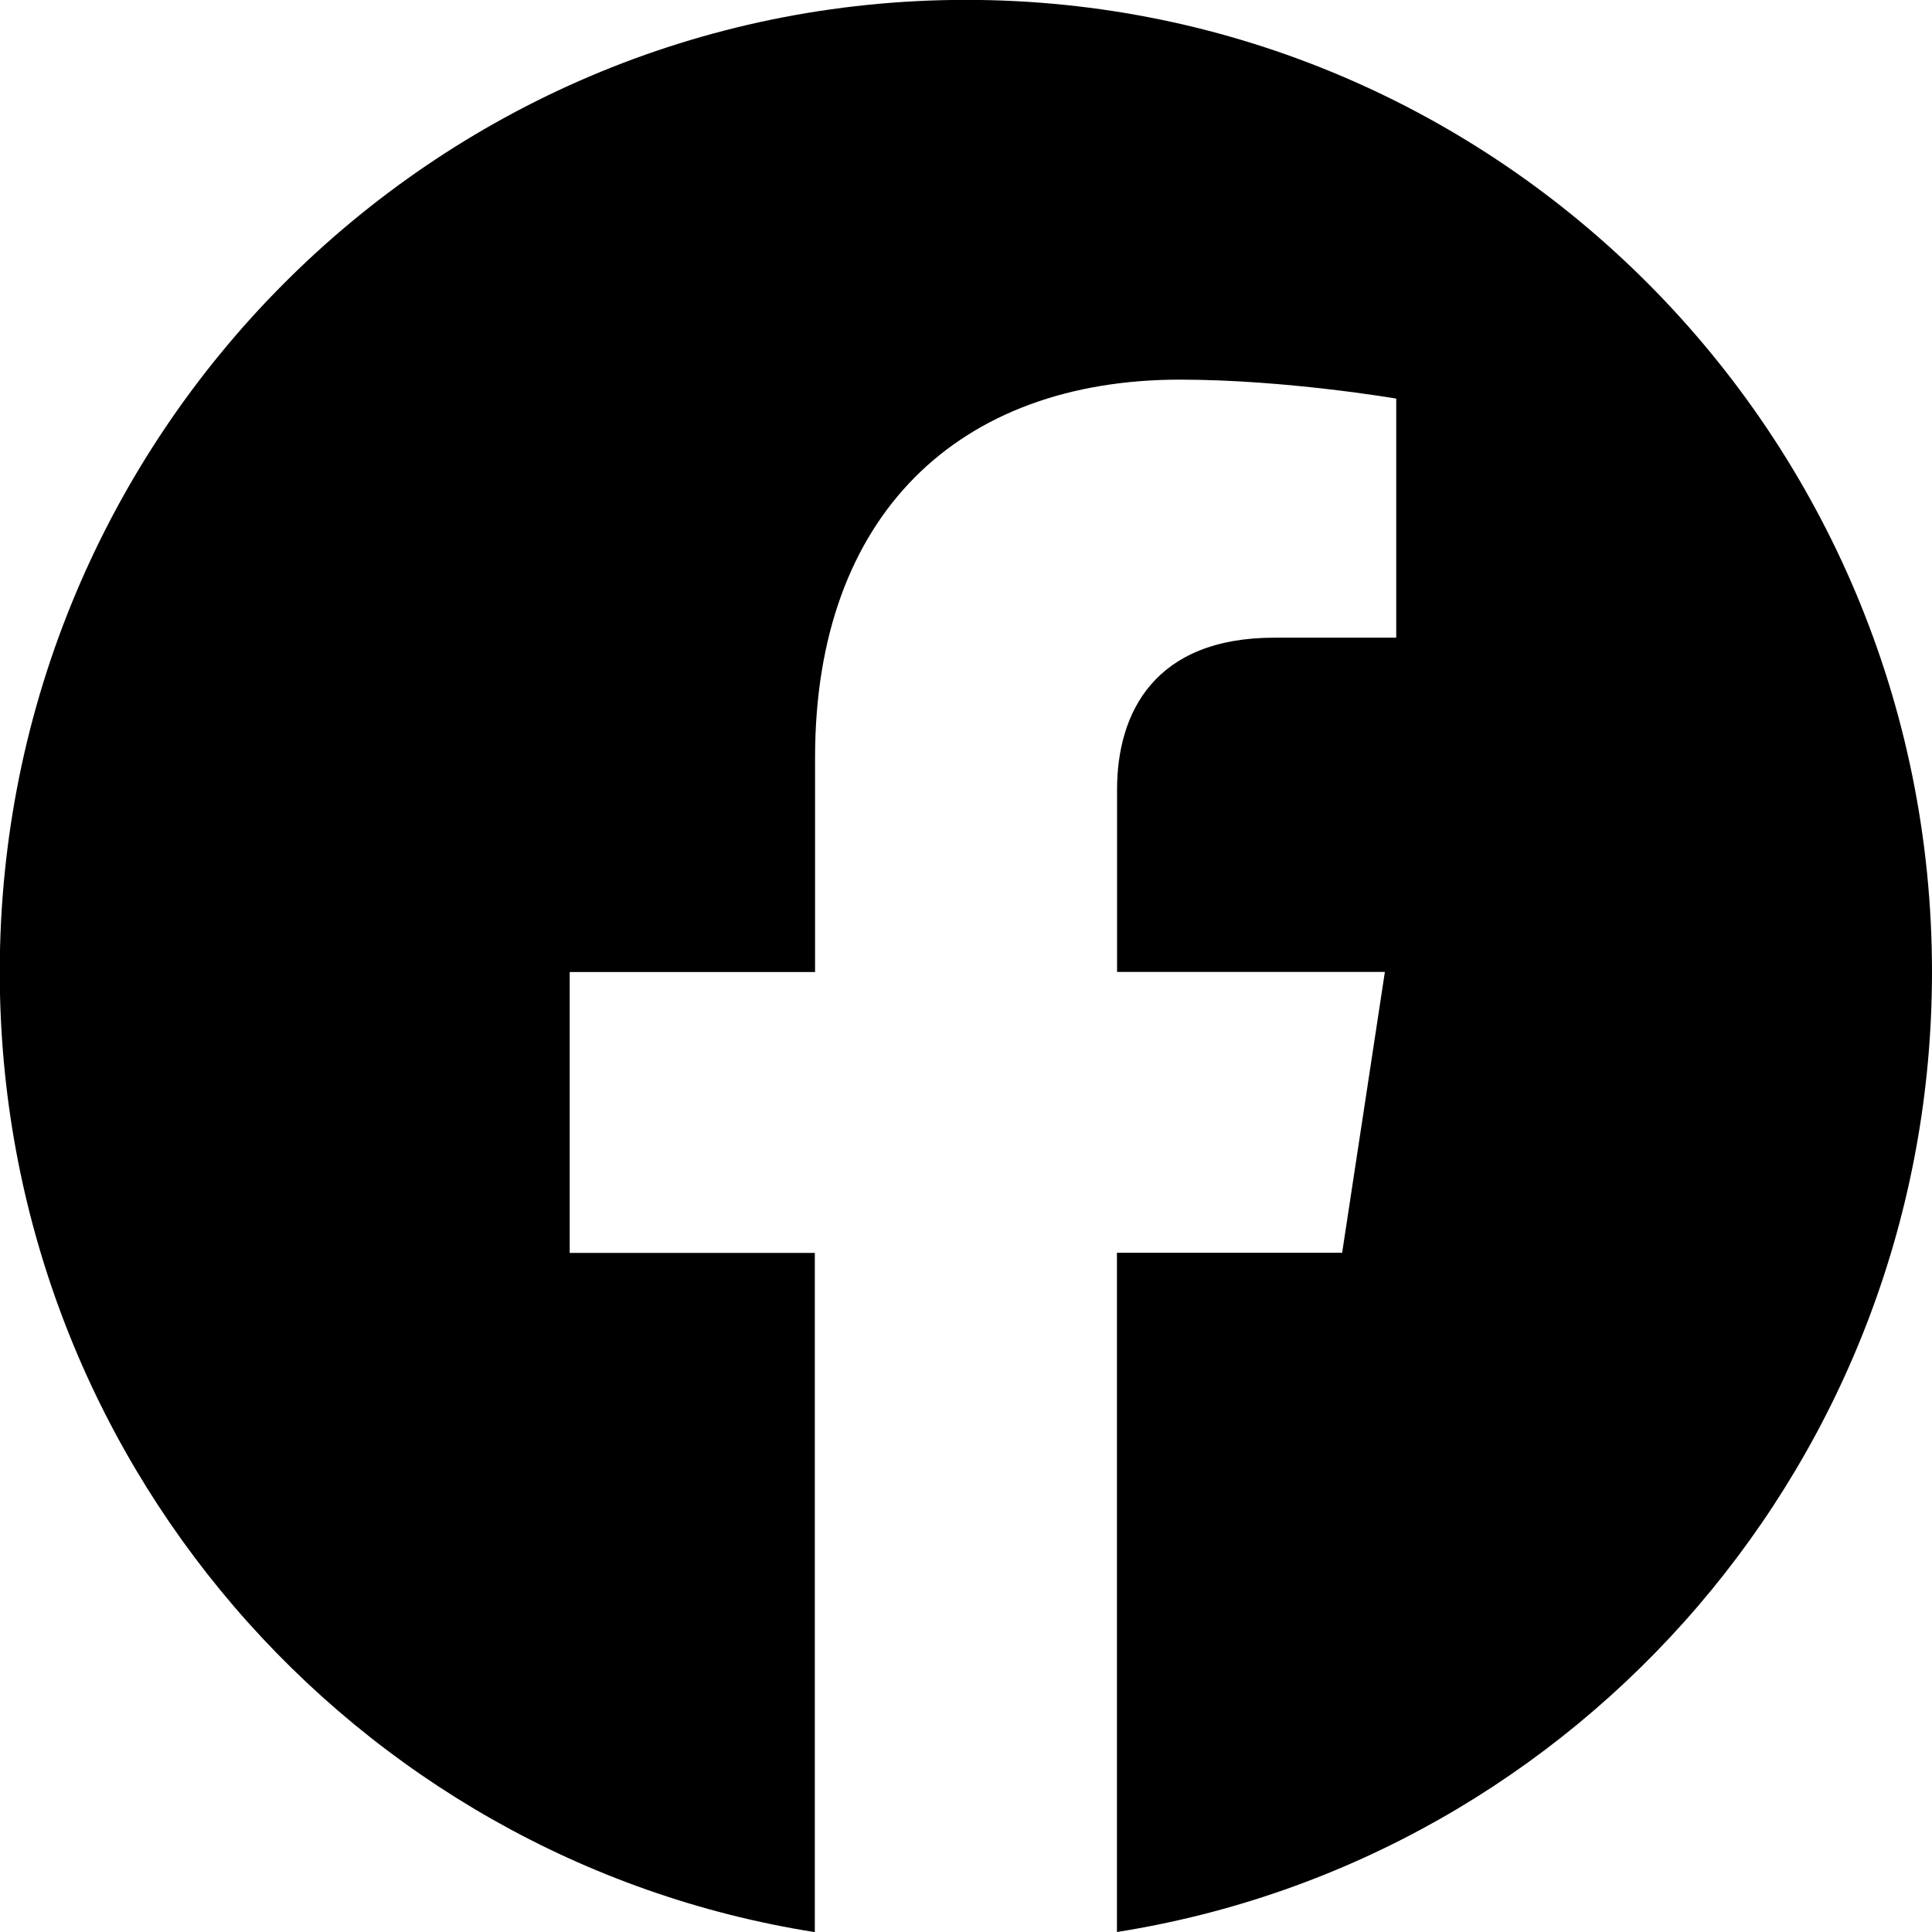
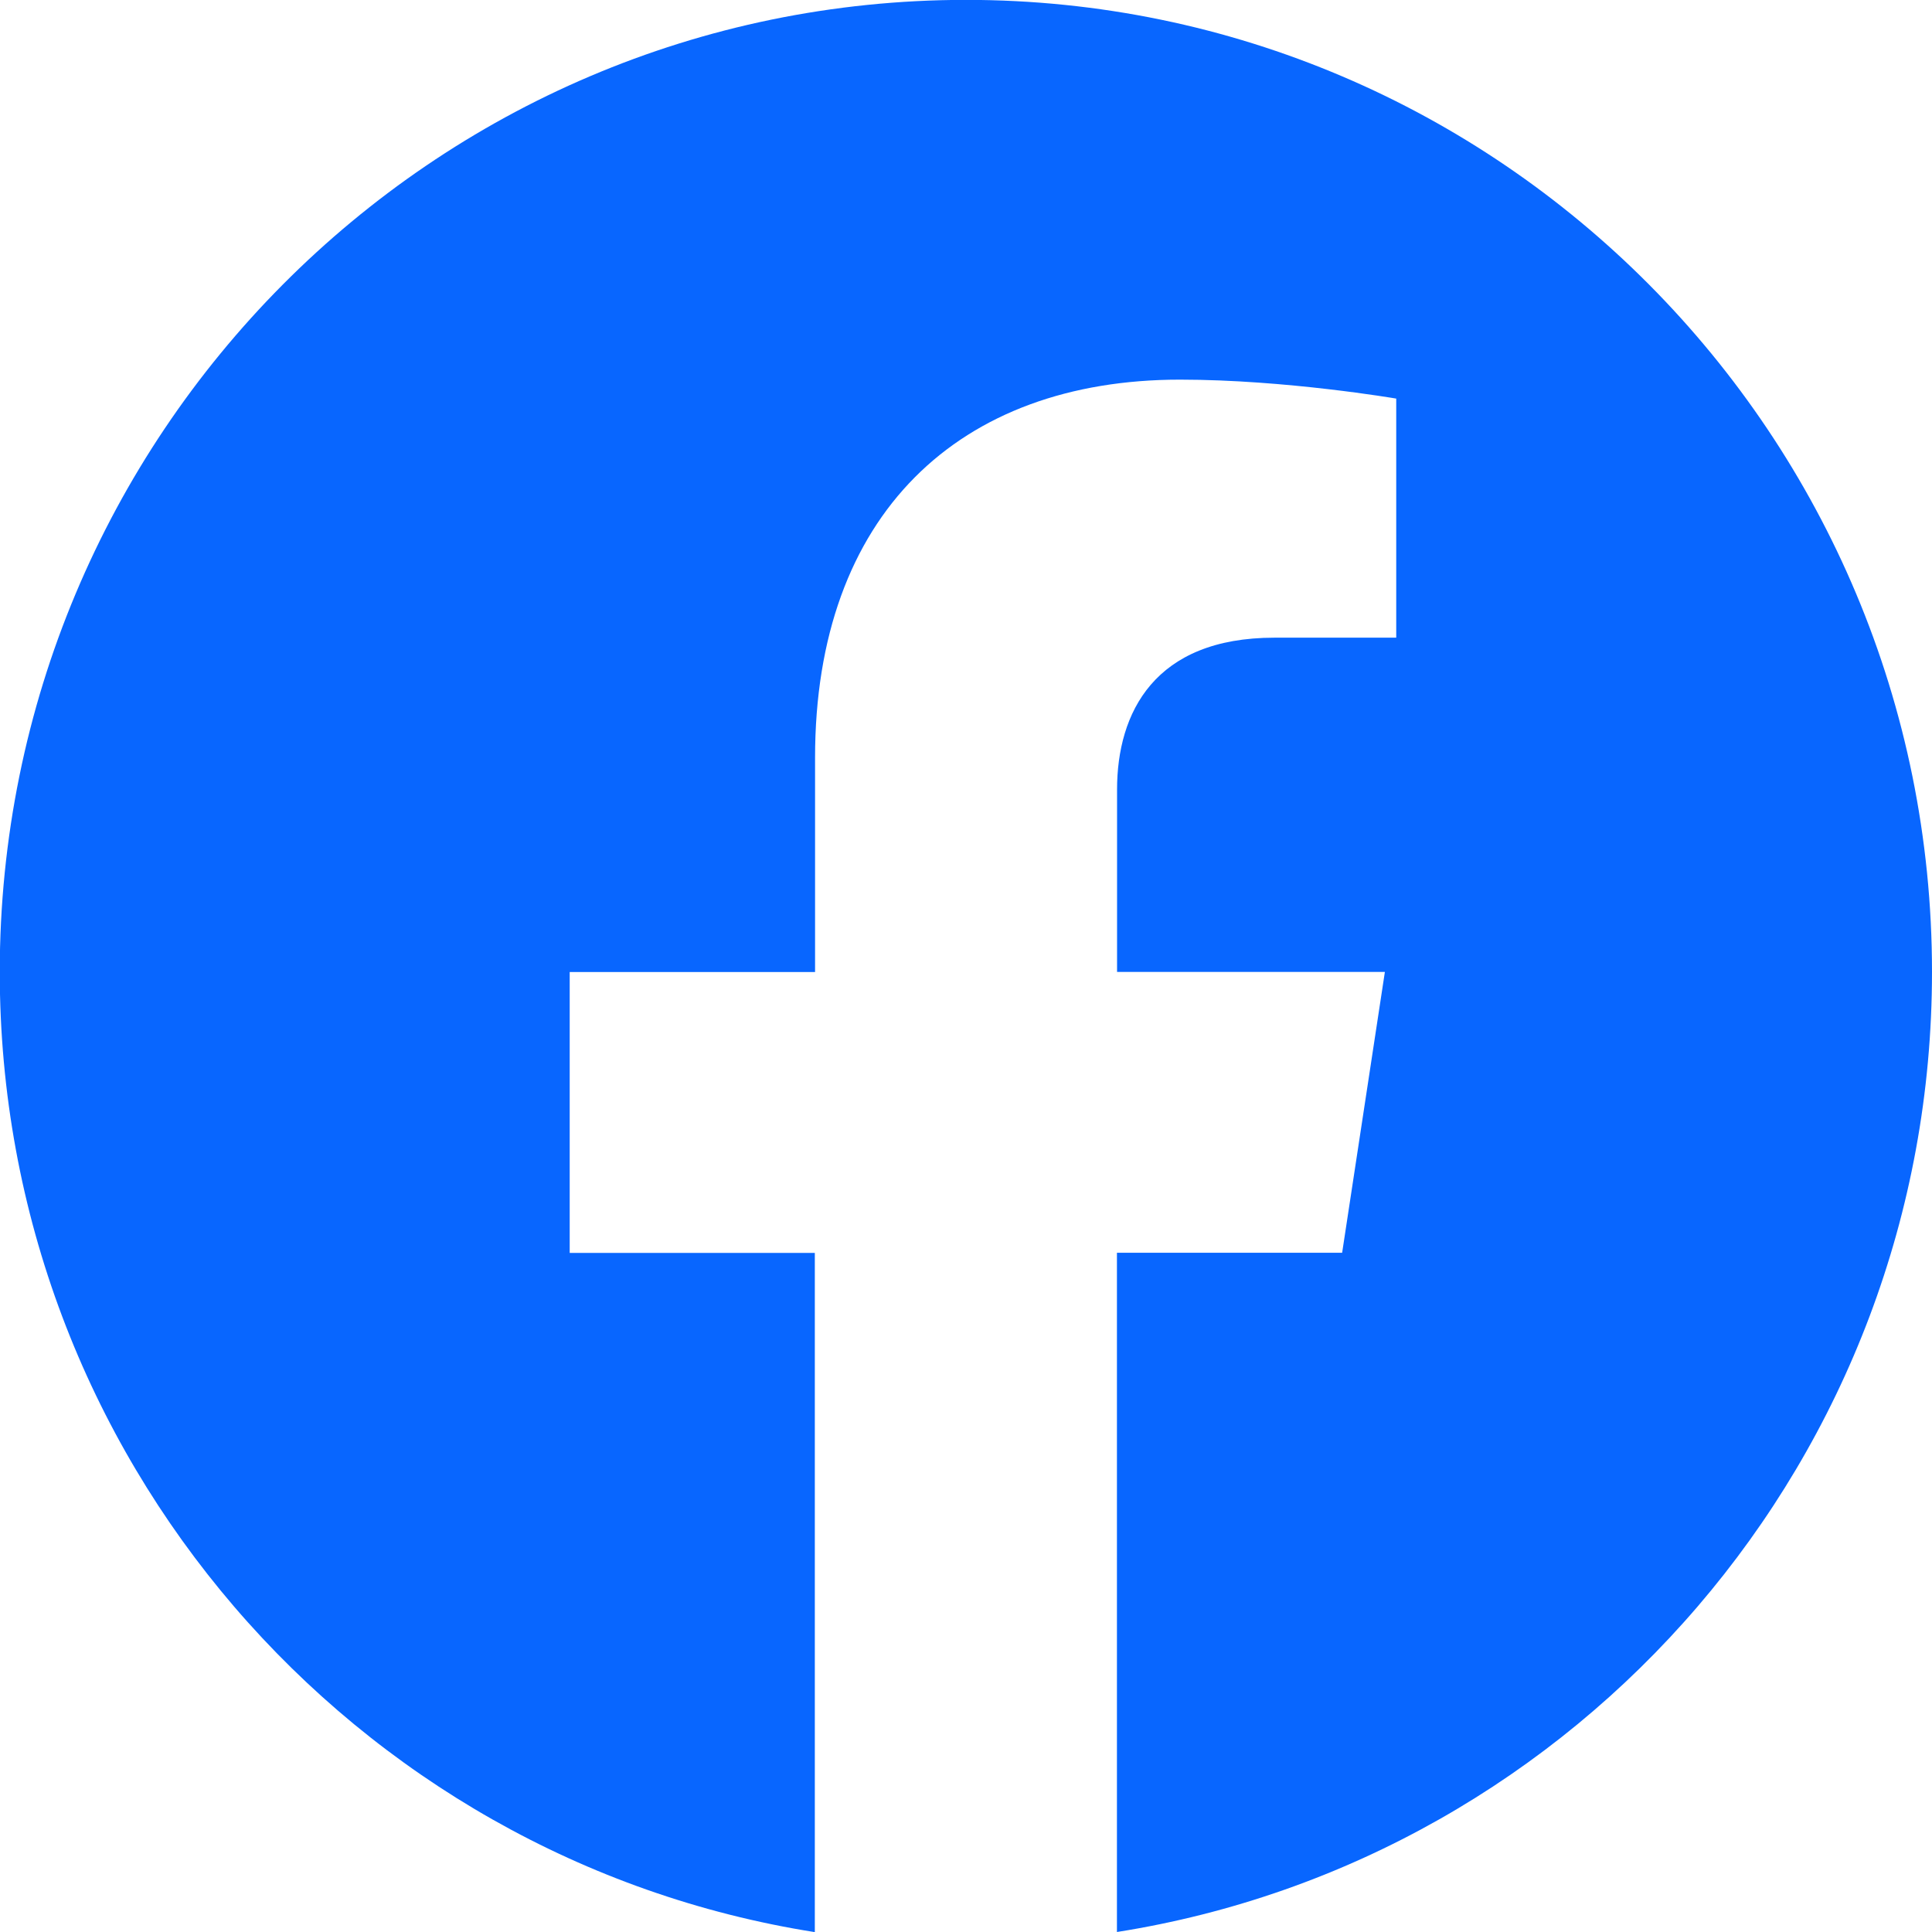
- <svg xmlns="http://www.w3.org/2000/svg" width="16" height="16" fill="currentColor" class="bi bi-facebook" viewBox="0 0 16 16">
+ <svg xmlns="http://www.w3.org/2000/svg" width="16" height="16" fill="#0866ff" class="bi bi-facebook" viewBox="0 0 16 16">
  <path d="M16 8.049c0-4.446-3.582-8.05-8-8.05C3.58 0-.002 3.603-.002 8.05c0 4.017 2.926 7.347 6.75 7.951v-5.625h-2.03V8.05H6.75V6.275c0-2.017 1.195-3.131 3.022-3.131.876 0 1.791.157 1.791.157v1.98h-1.009c-.993 0-1.303.621-1.303 1.258v1.51h2.218l-.354 2.326H9.25V16c3.824-.604 6.75-3.934 6.75-7.951" />
</svg>
